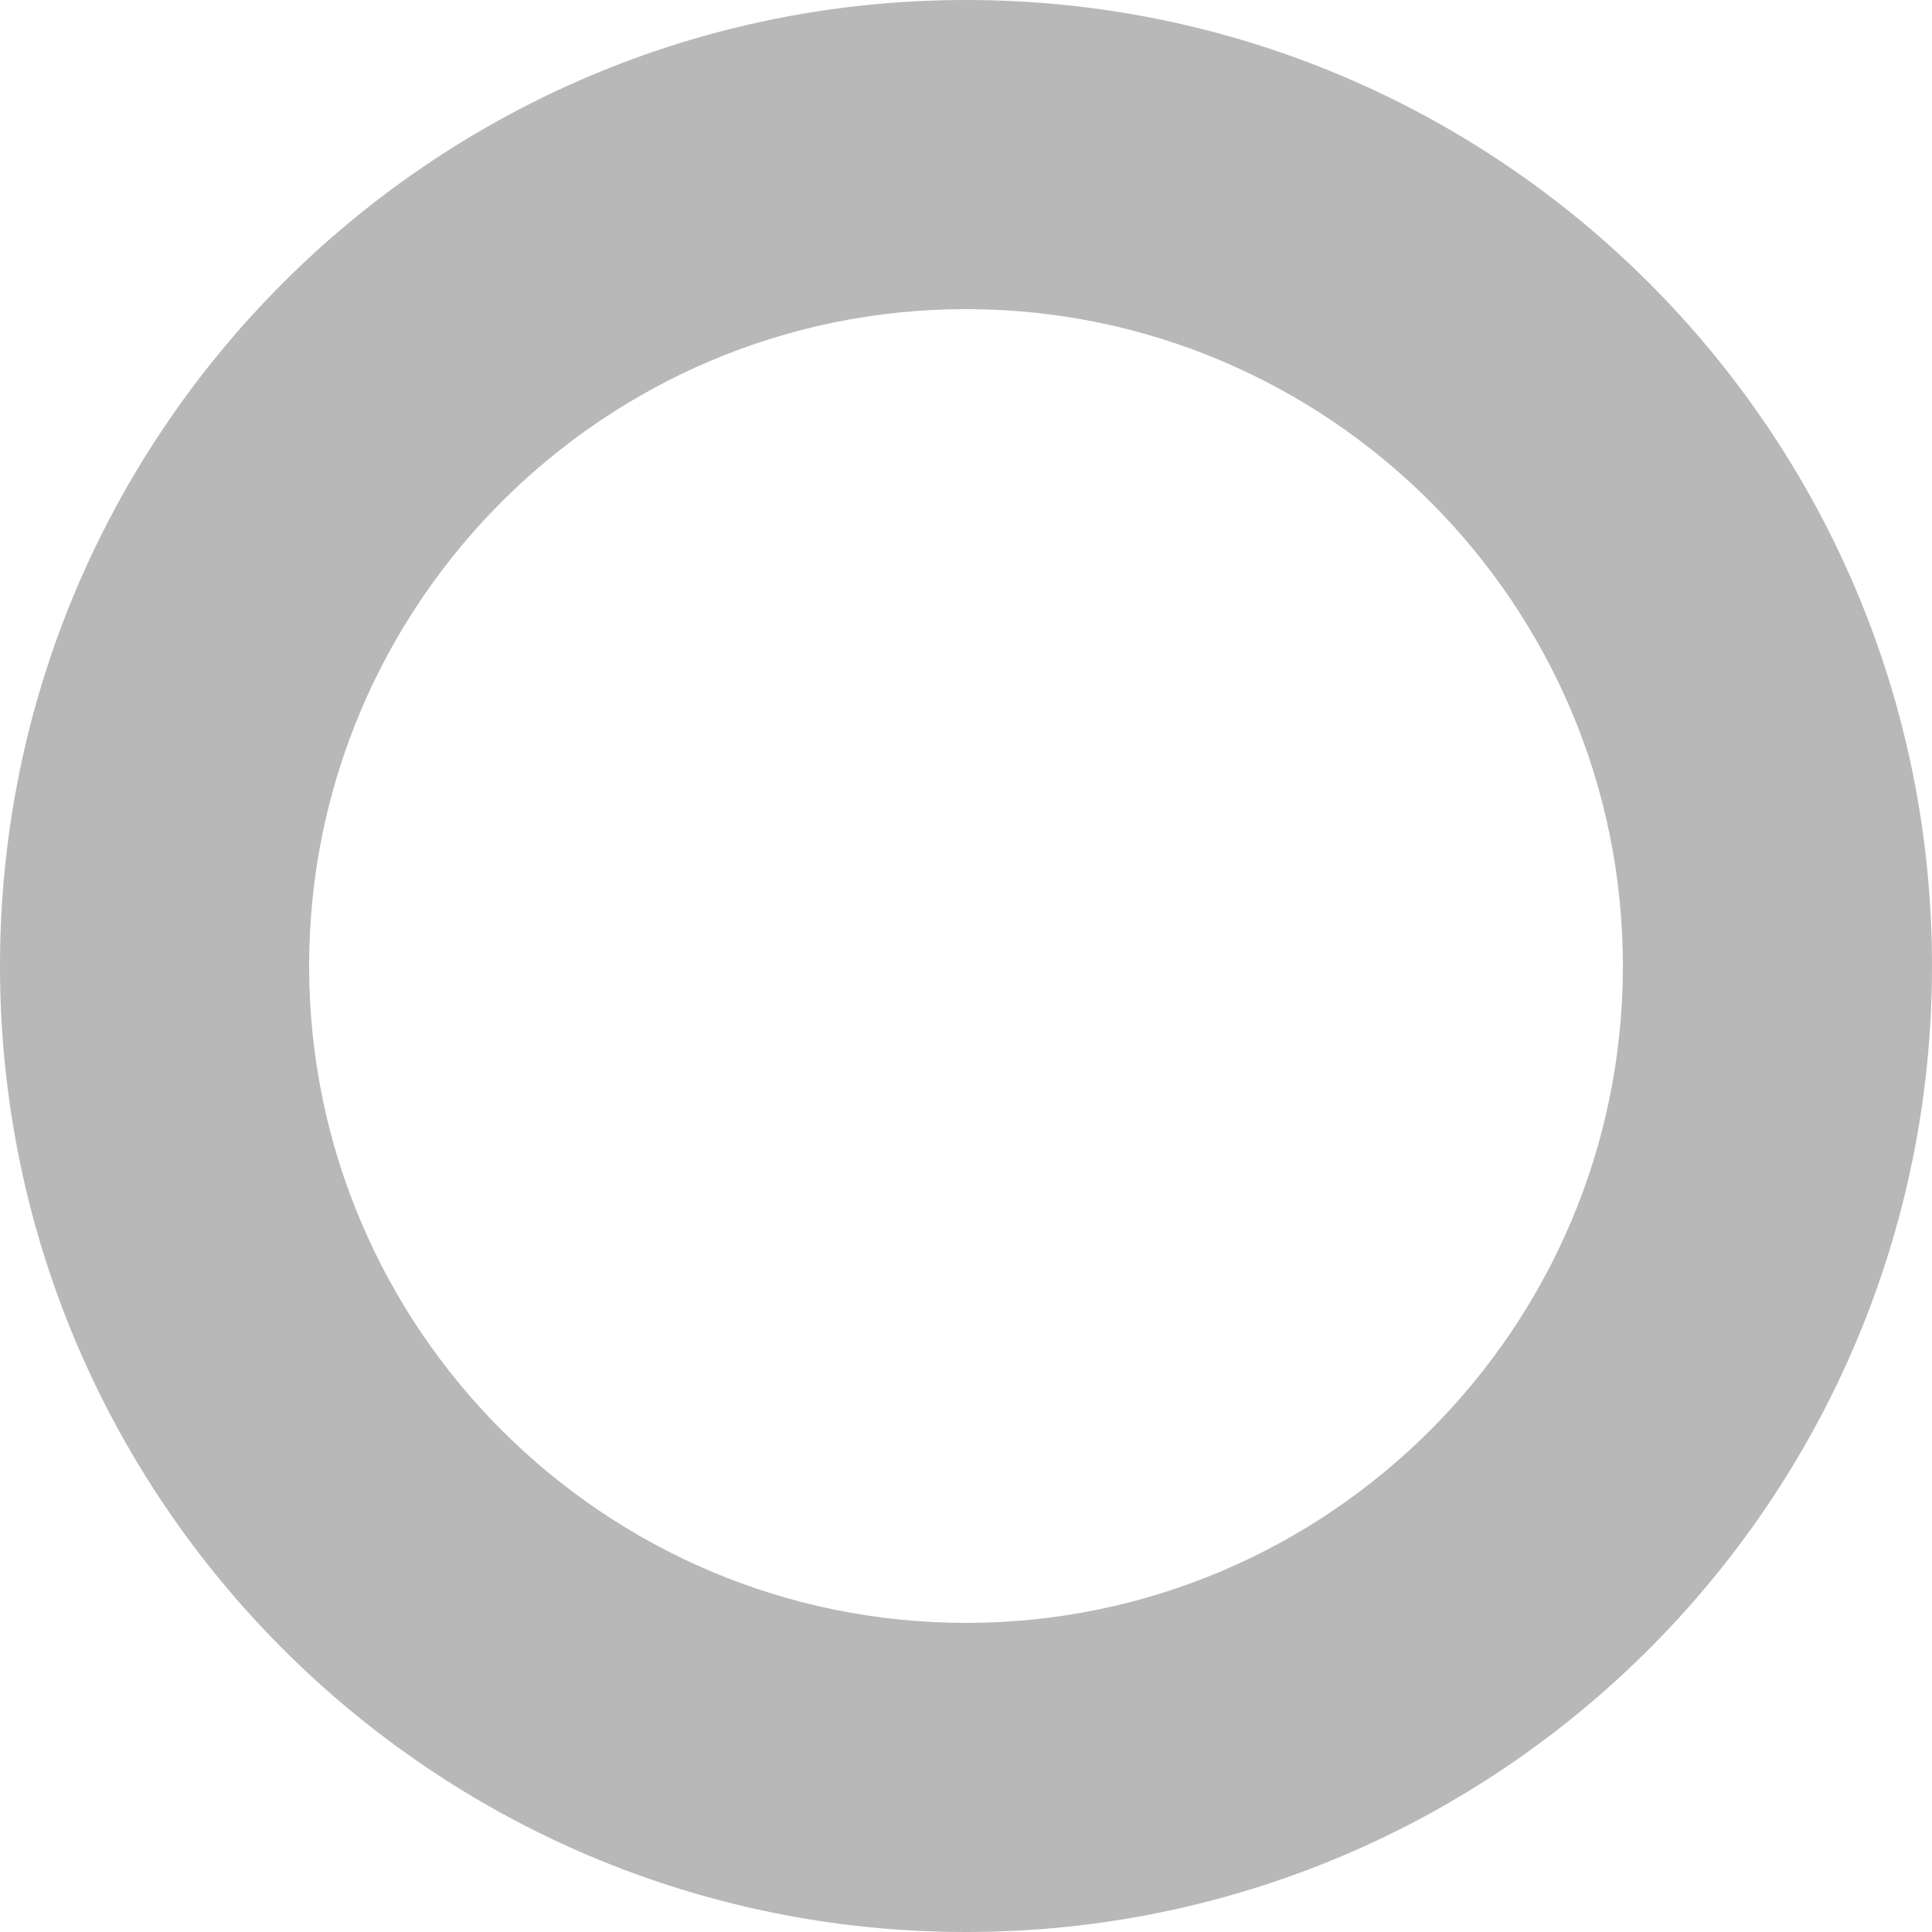
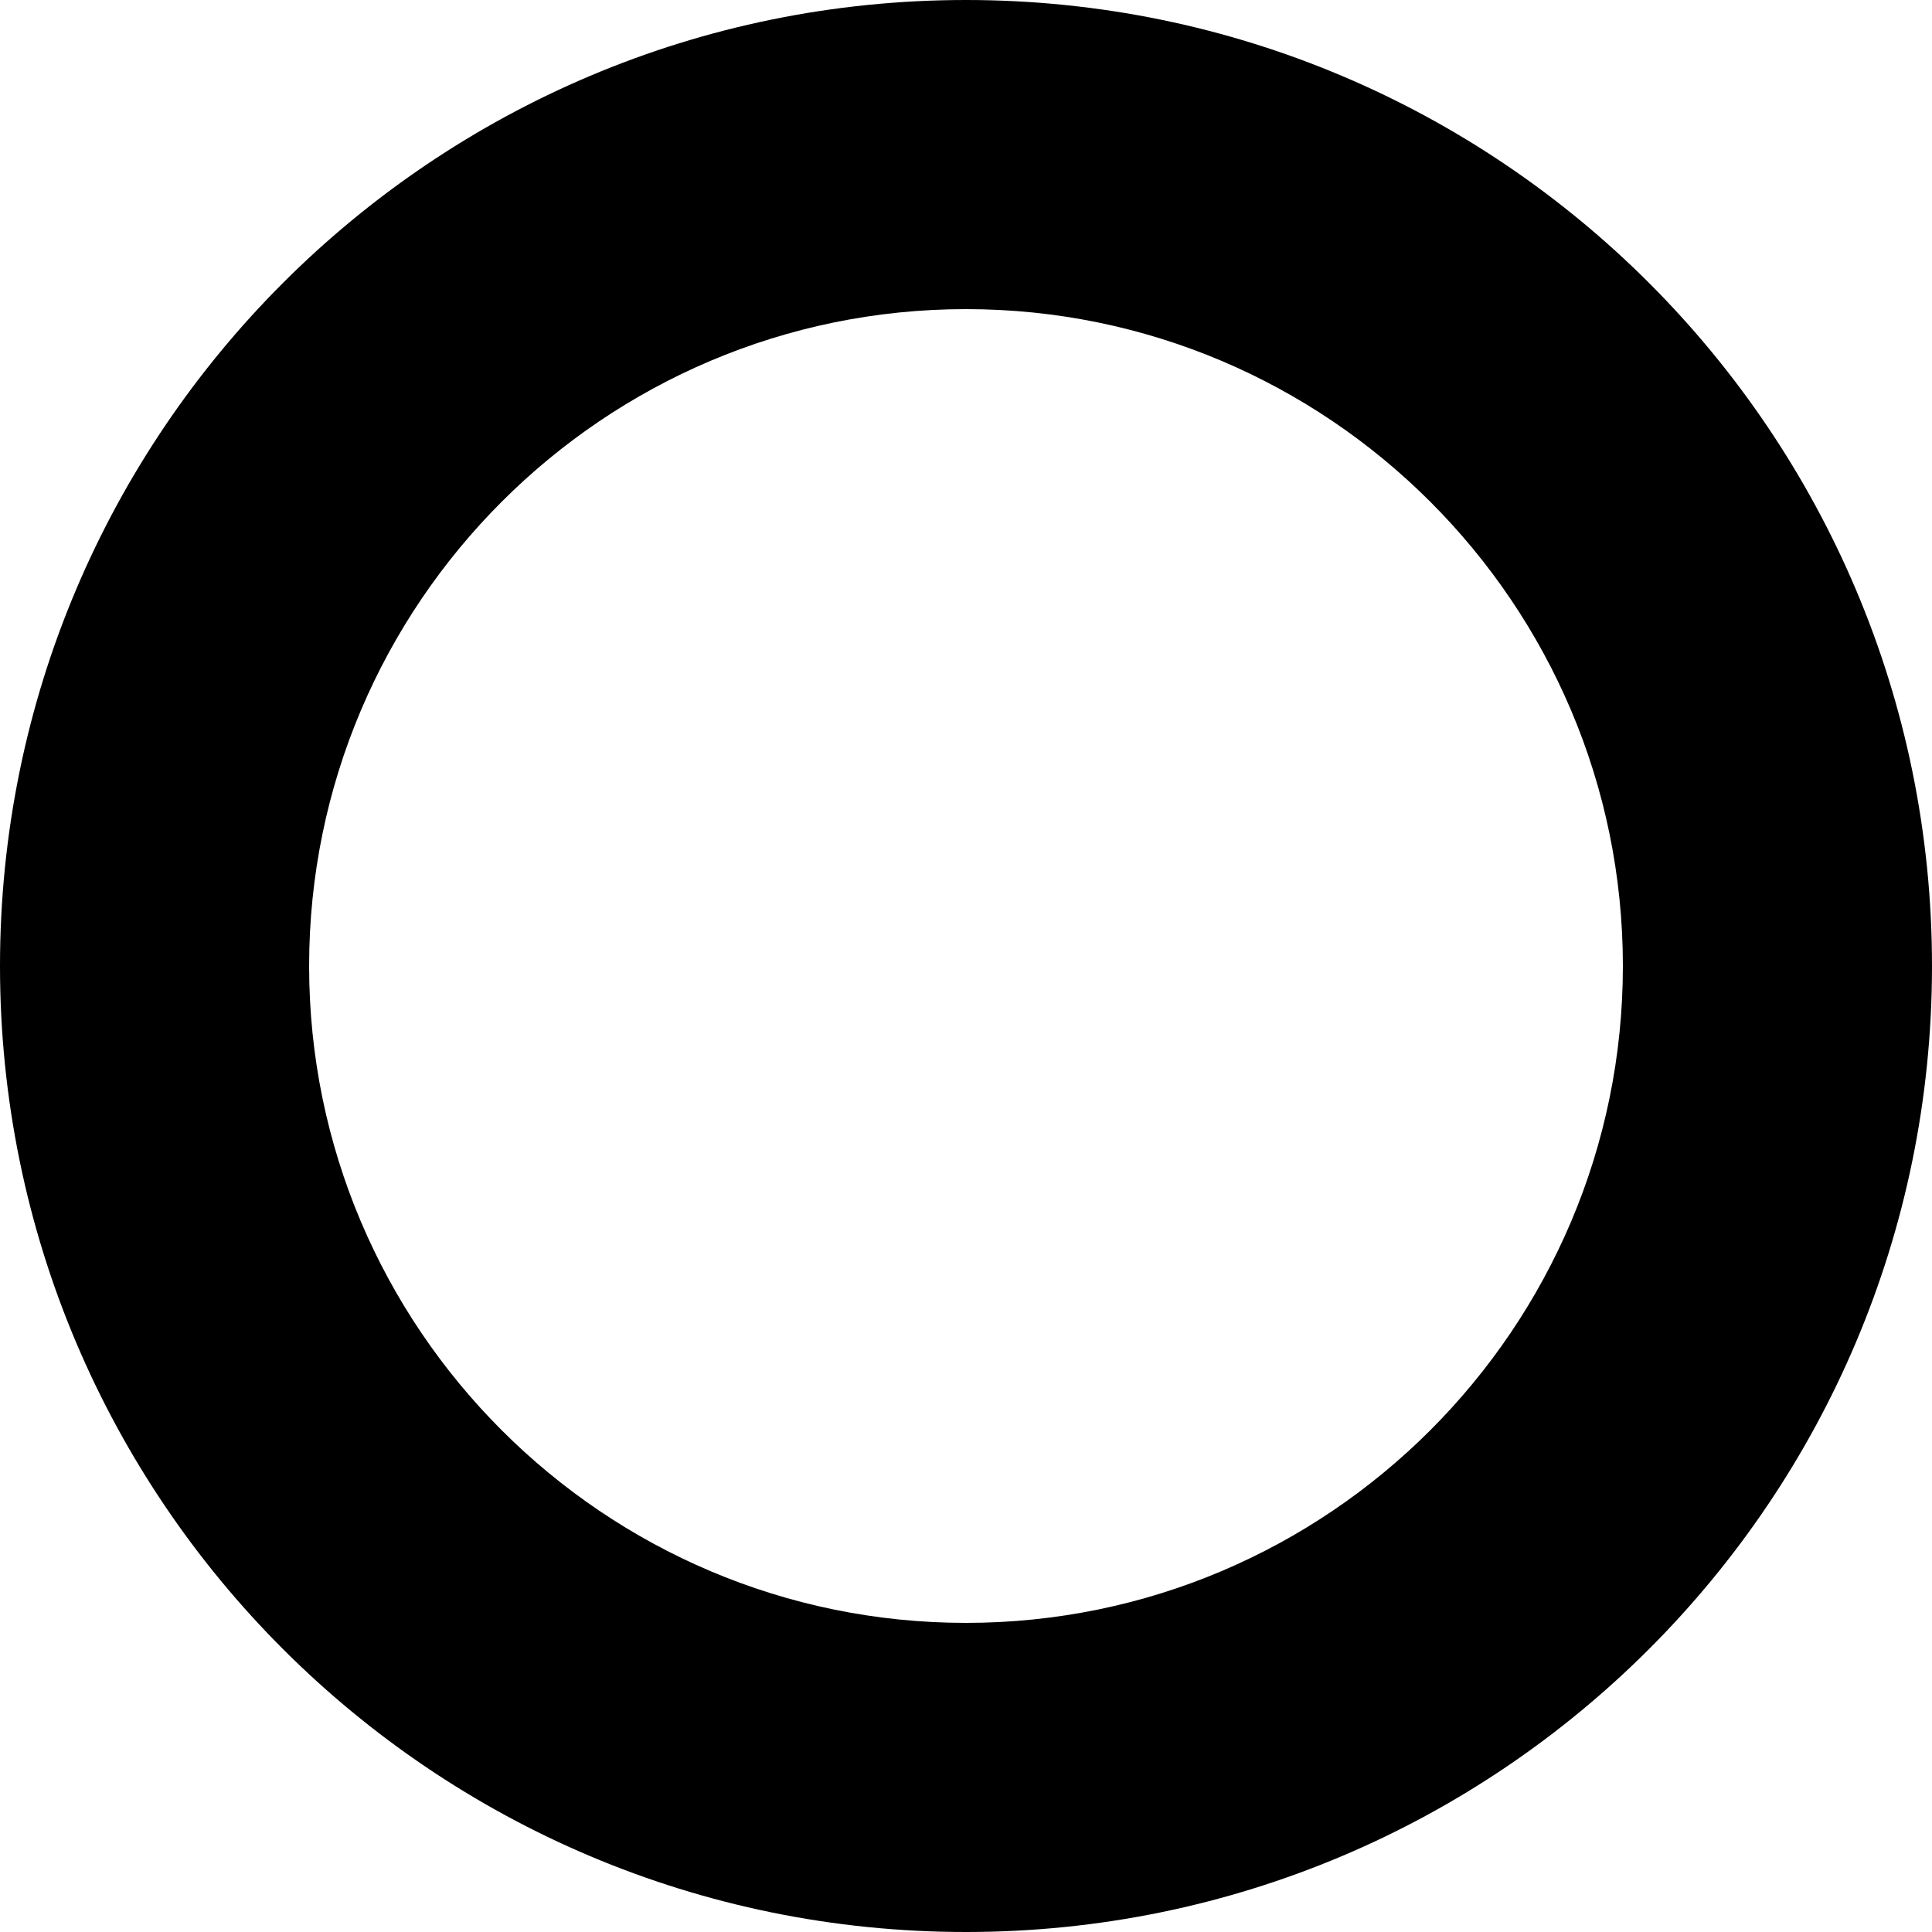
<svg xmlns="http://www.w3.org/2000/svg" width="25" height="25">
-   <path fill="#B8B8B8" d="M12.5 4c4.687 0 8.5 3.813 8.5 8.5 0 4.687-3.813 8.5-8.5 8.5C7.813 21 4 17.187 4 12.5 4 7.813 7.813 4 12.5 4m0-4C5.597 0 0 5.597 0 12.5S5.597 25 12.5 25 25 19.403 25 12.5 19.403 0 12.5 0z" />
+   <path d="M12.5 4c4.687 0 8.5 3.813 8.5 8.5 0 4.687-3.813 8.5-8.5 8.5C7.813 21 4 17.187 4 12.5 4 7.813 7.813 4 12.5 4m0-4C5.597 0 0 5.597 0 12.5S5.597 25 12.5 25 25 19.403 25 12.5 19.403 0 12.5 0z" />
</svg>
